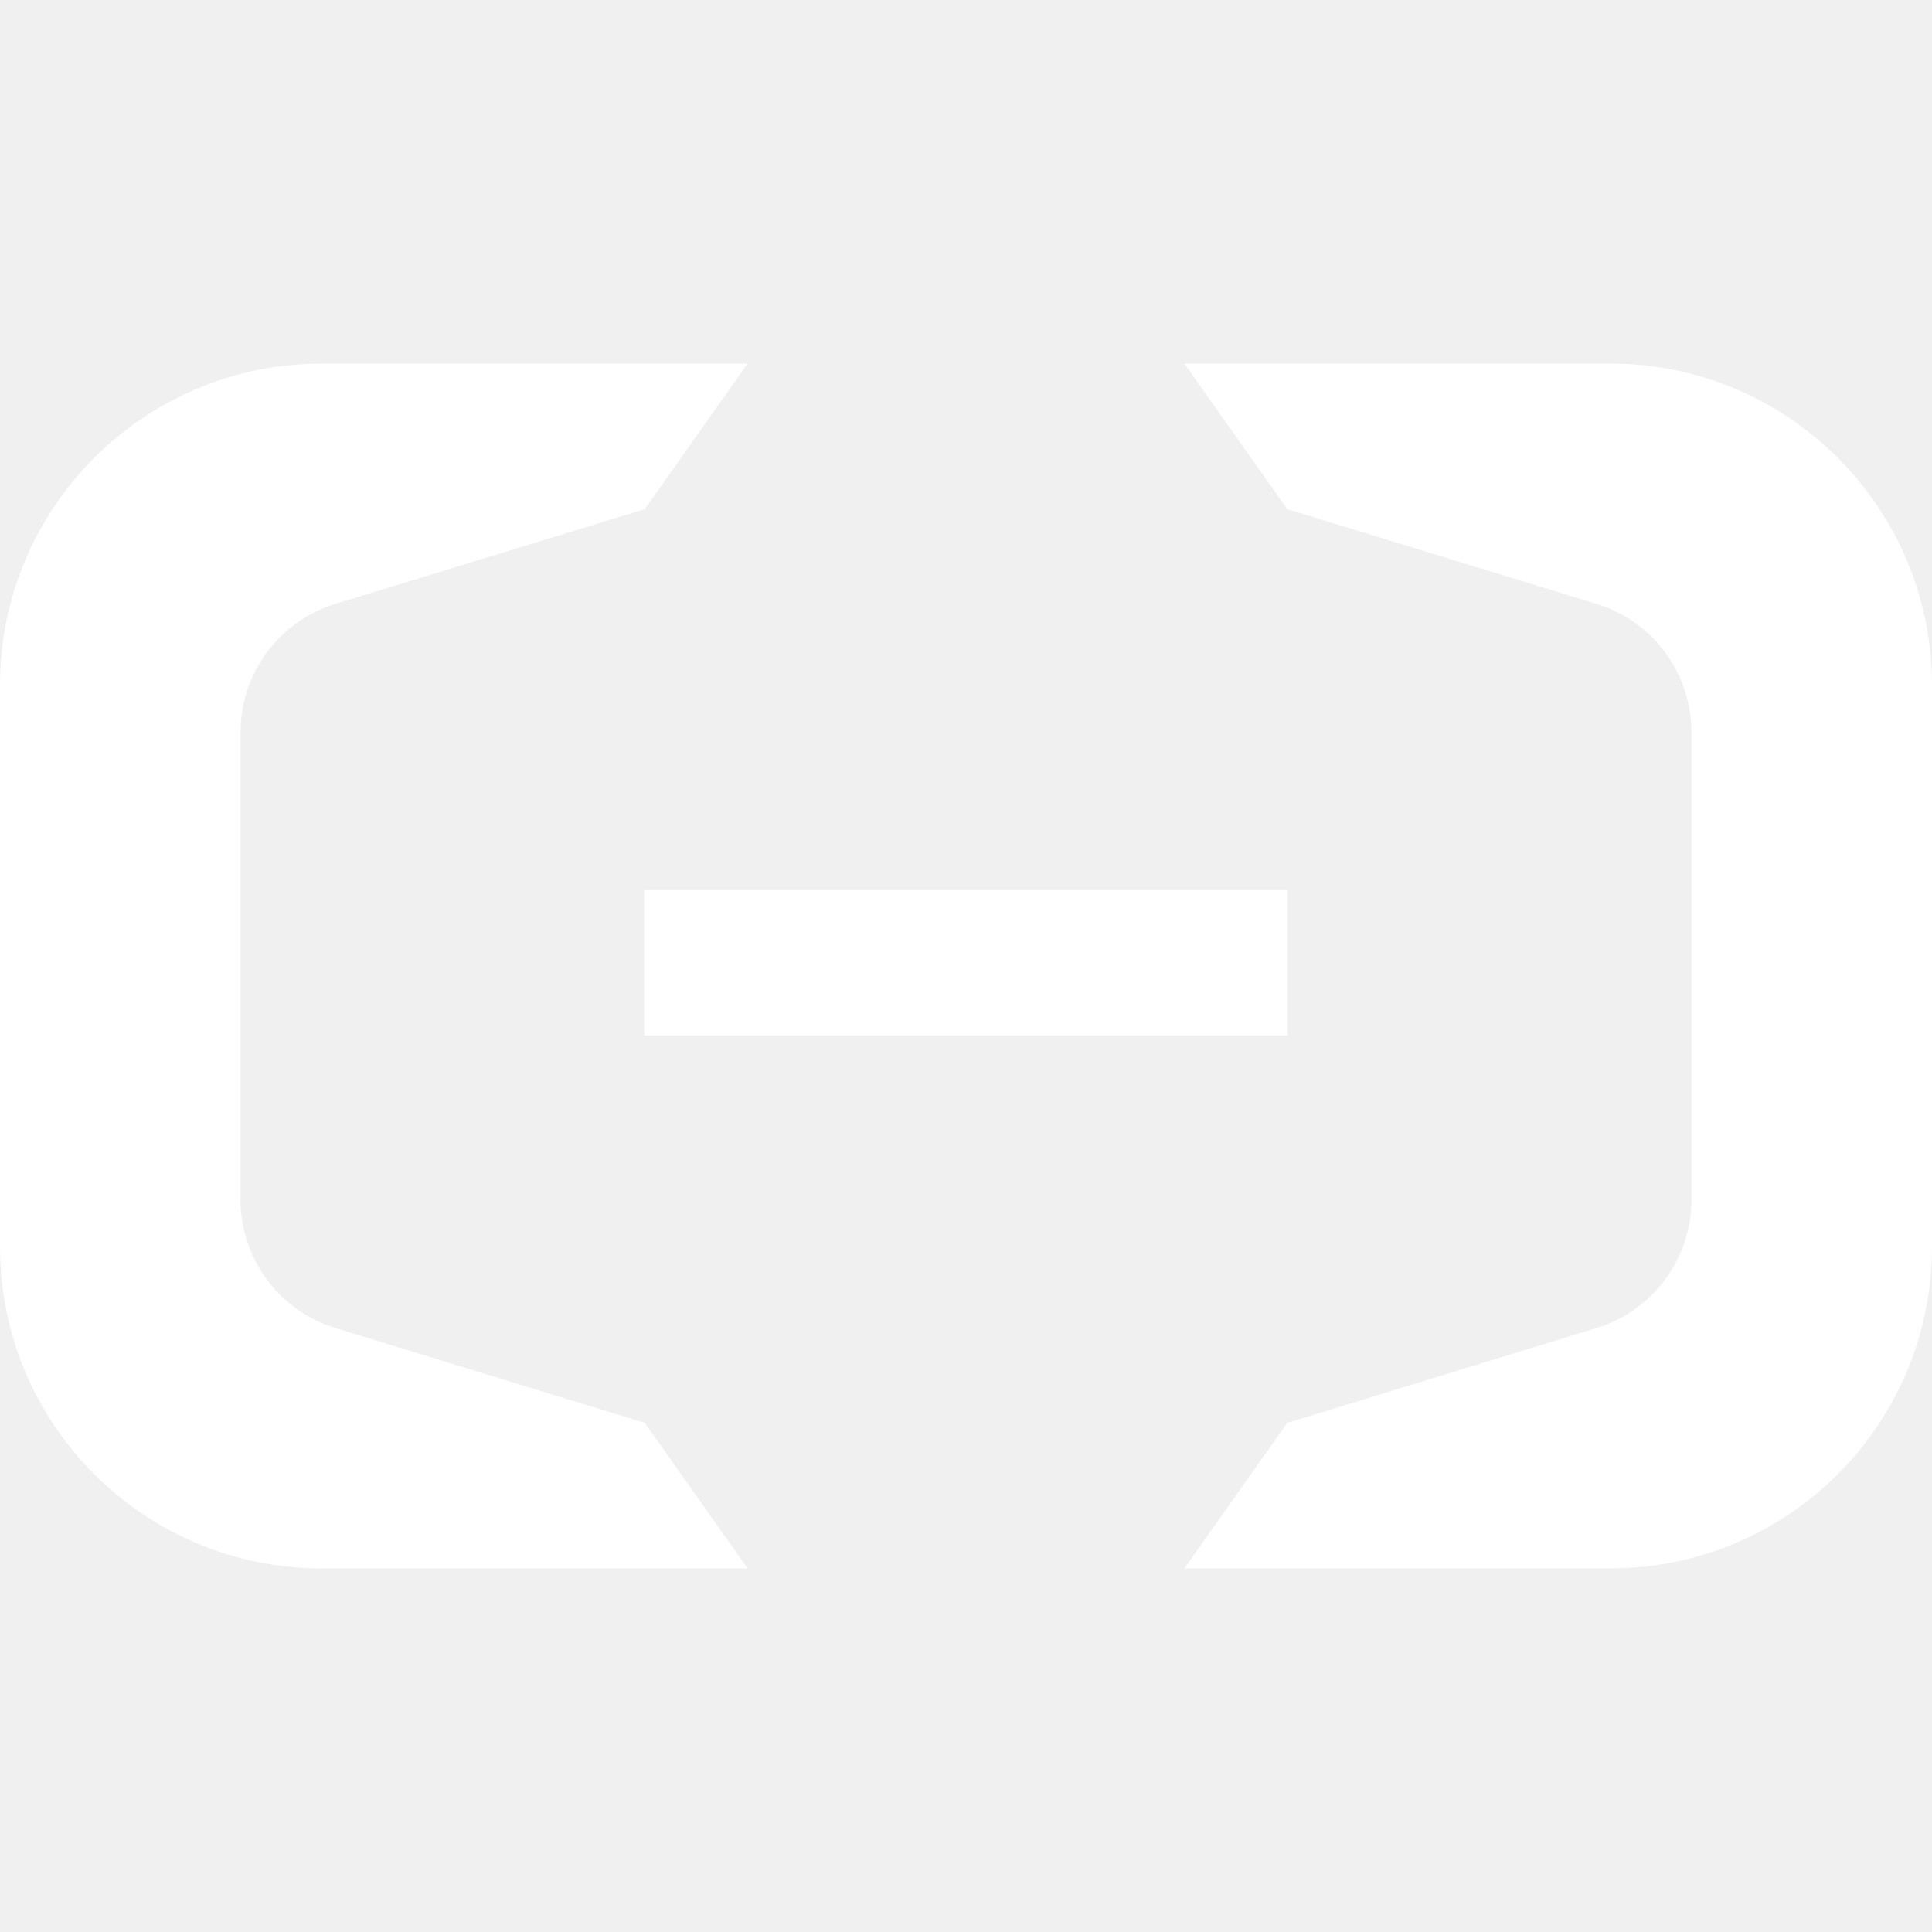
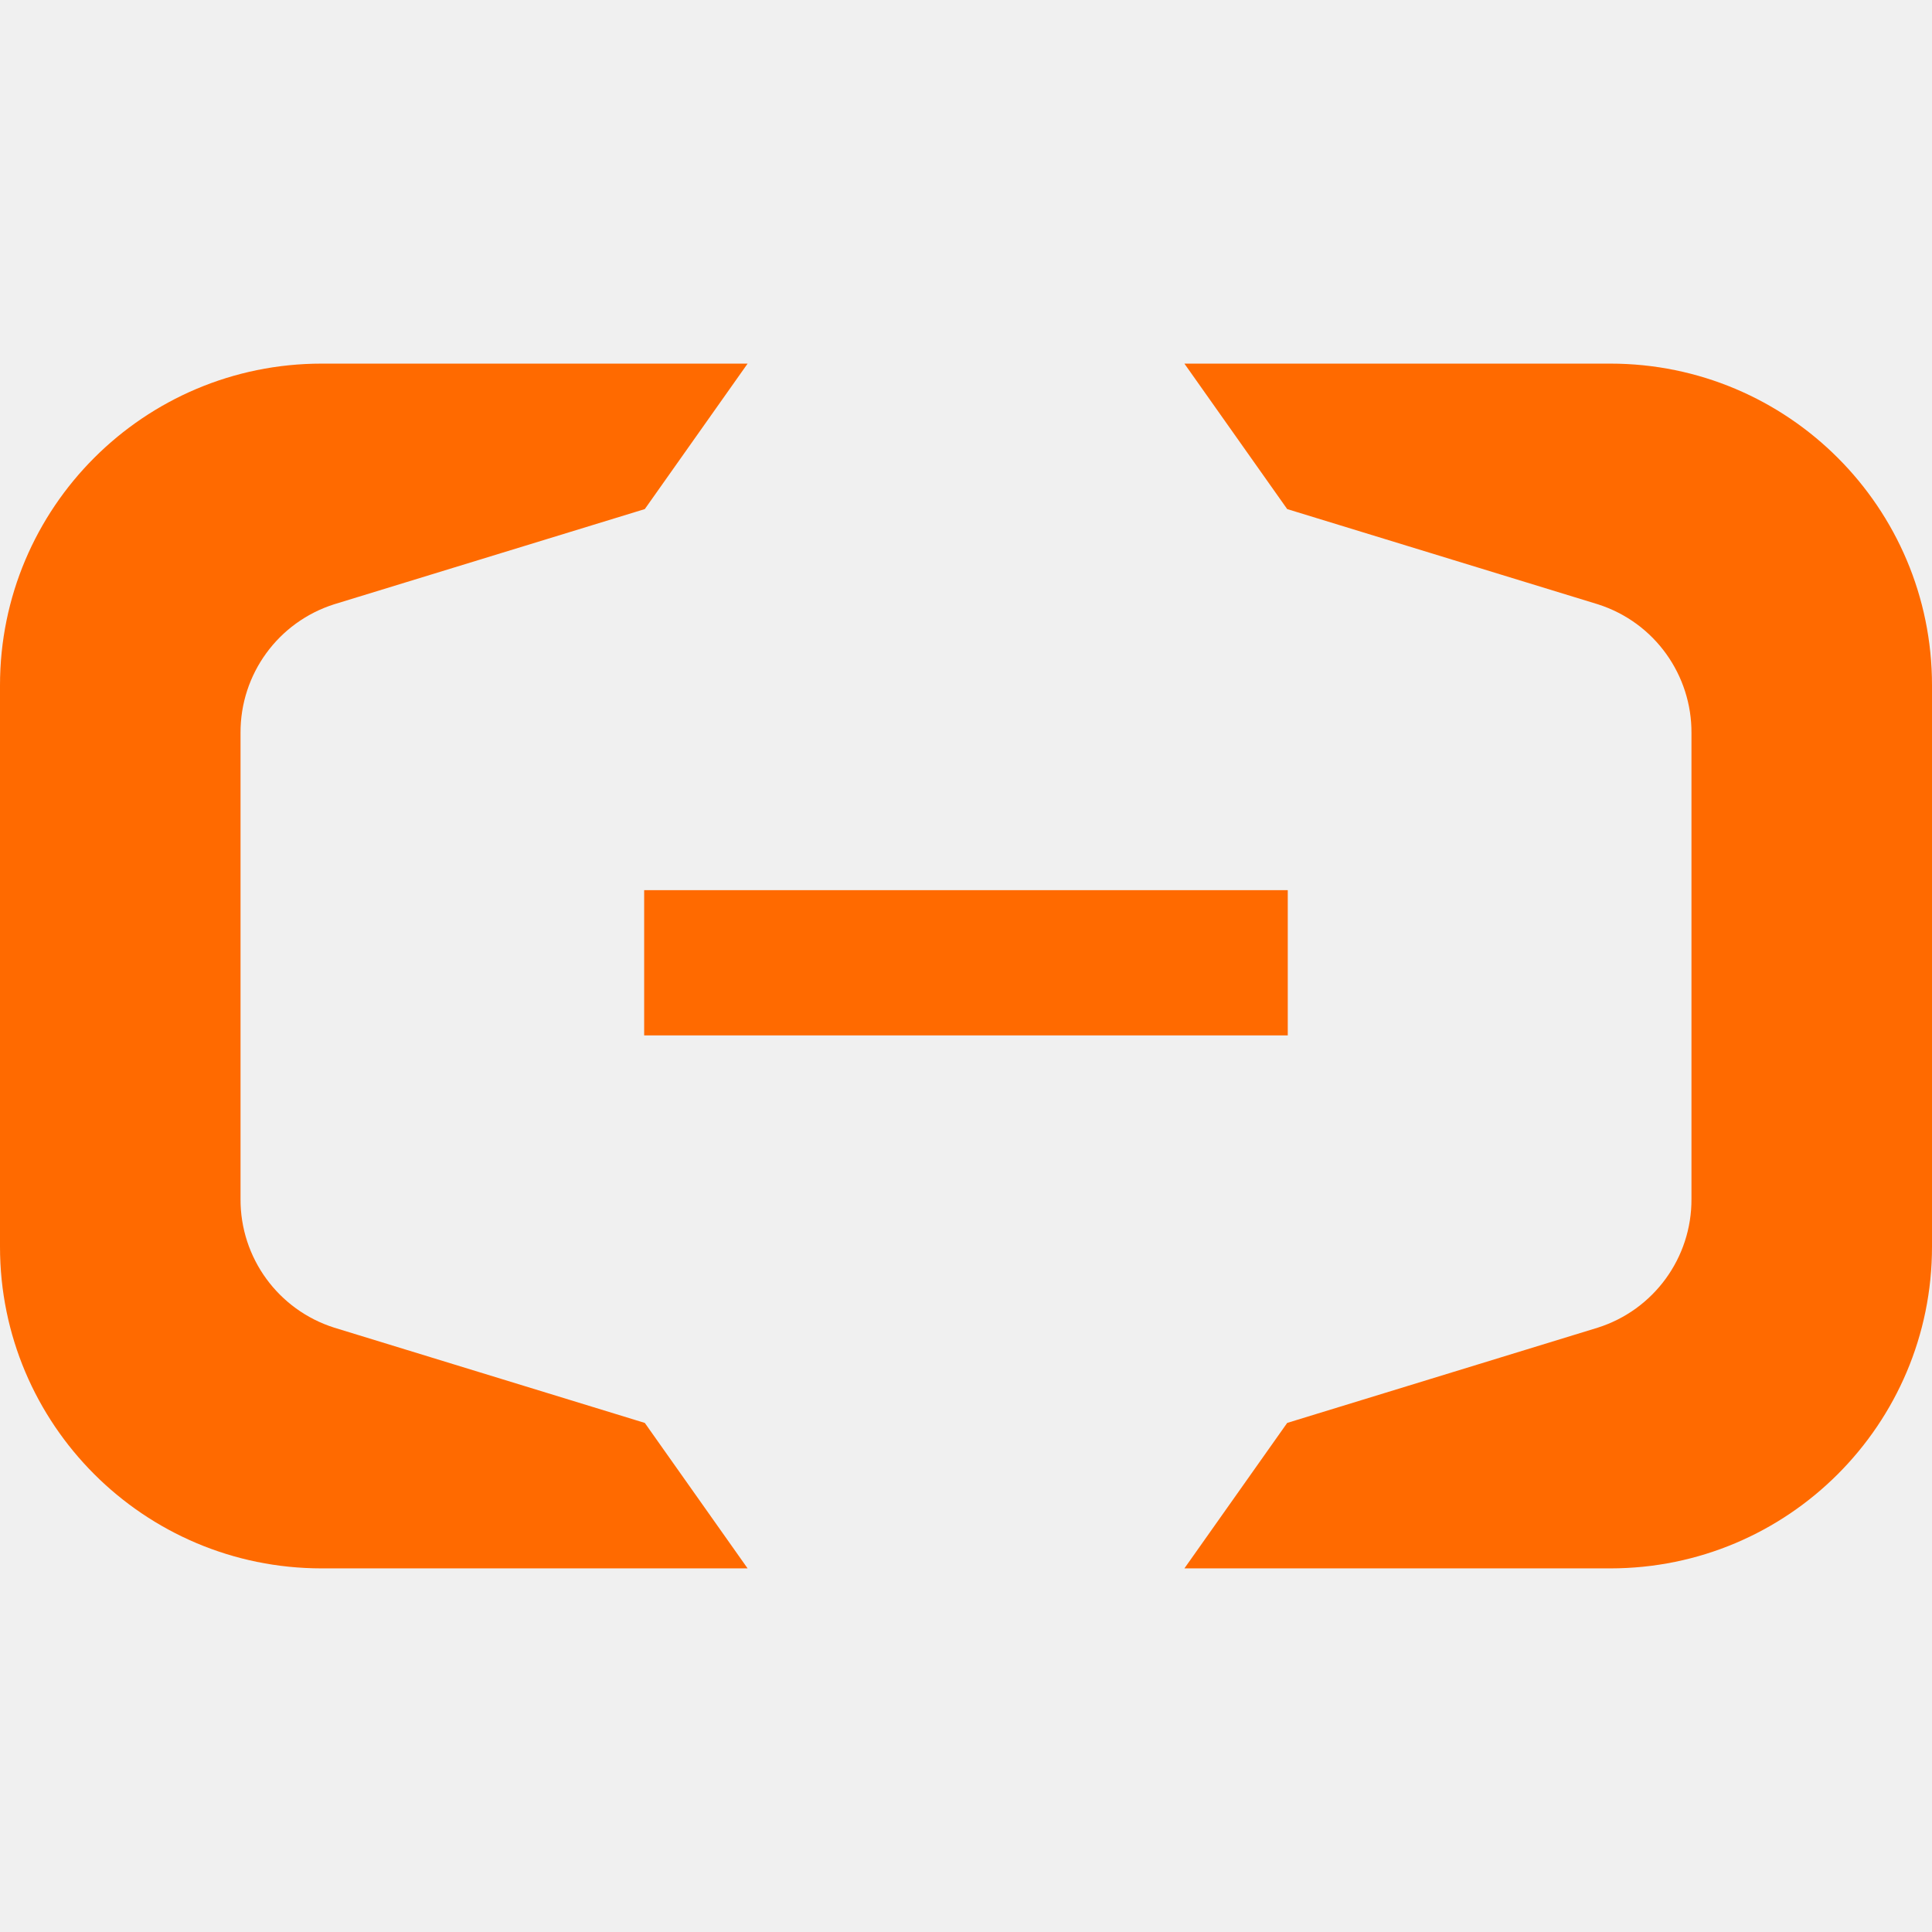
<svg xmlns="http://www.w3.org/2000/svg" role="img" viewBox="0 0 24 24">
-   <path fill="#ffffff" d="M3.996 4.517h5.291L8.01 6.324 4.153 7.506a1.668 1.668 0 0 0-1.165 1.601v5.786a1.668 1.668 0 0 0 1.165 1.6l3.857 1.183 1.277 1.807H3.996A3.996 3.996 0 0 1 0 15.487V8.513a3.996 3.996 0 0 1 3.996-3.996m16.008 0h-5.291l1.277 1.807 3.857 1.182c.715.227 1.17.889 1.165 1.601v5.786a1.668 1.668 0 0 1-1.165 1.6l-3.857 1.183-1.277 1.807h5.291A3.996 3.996 0 0 0 24 15.487V8.513a3.996 3.996 0 0 0-3.996-3.996m-4.007 8.345H8.002v-1.804h7.995Z" />
+   <path fill="#FF6A00" d="M3.996 4.517h5.291L8.01 6.324 4.153 7.506a1.668 1.668 0 0 0-1.165 1.601v5.786a1.668 1.668 0 0 0 1.165 1.6l3.857 1.183 1.277 1.807H3.996A3.996 3.996 0 0 1 0 15.487V8.513a3.996 3.996 0 0 1 3.996-3.996m16.008 0h-5.291l1.277 1.807 3.857 1.182c.715.227 1.17.889 1.165 1.601v5.786a1.668 1.668 0 0 1-1.165 1.6l-3.857 1.183-1.277 1.807h5.291A3.996 3.996 0 0 0 24 15.487V8.513a3.996 3.996 0 0 0-3.996-3.996m-4.007 8.345H8.002v-1.804h7.995Z" />
</svg>
